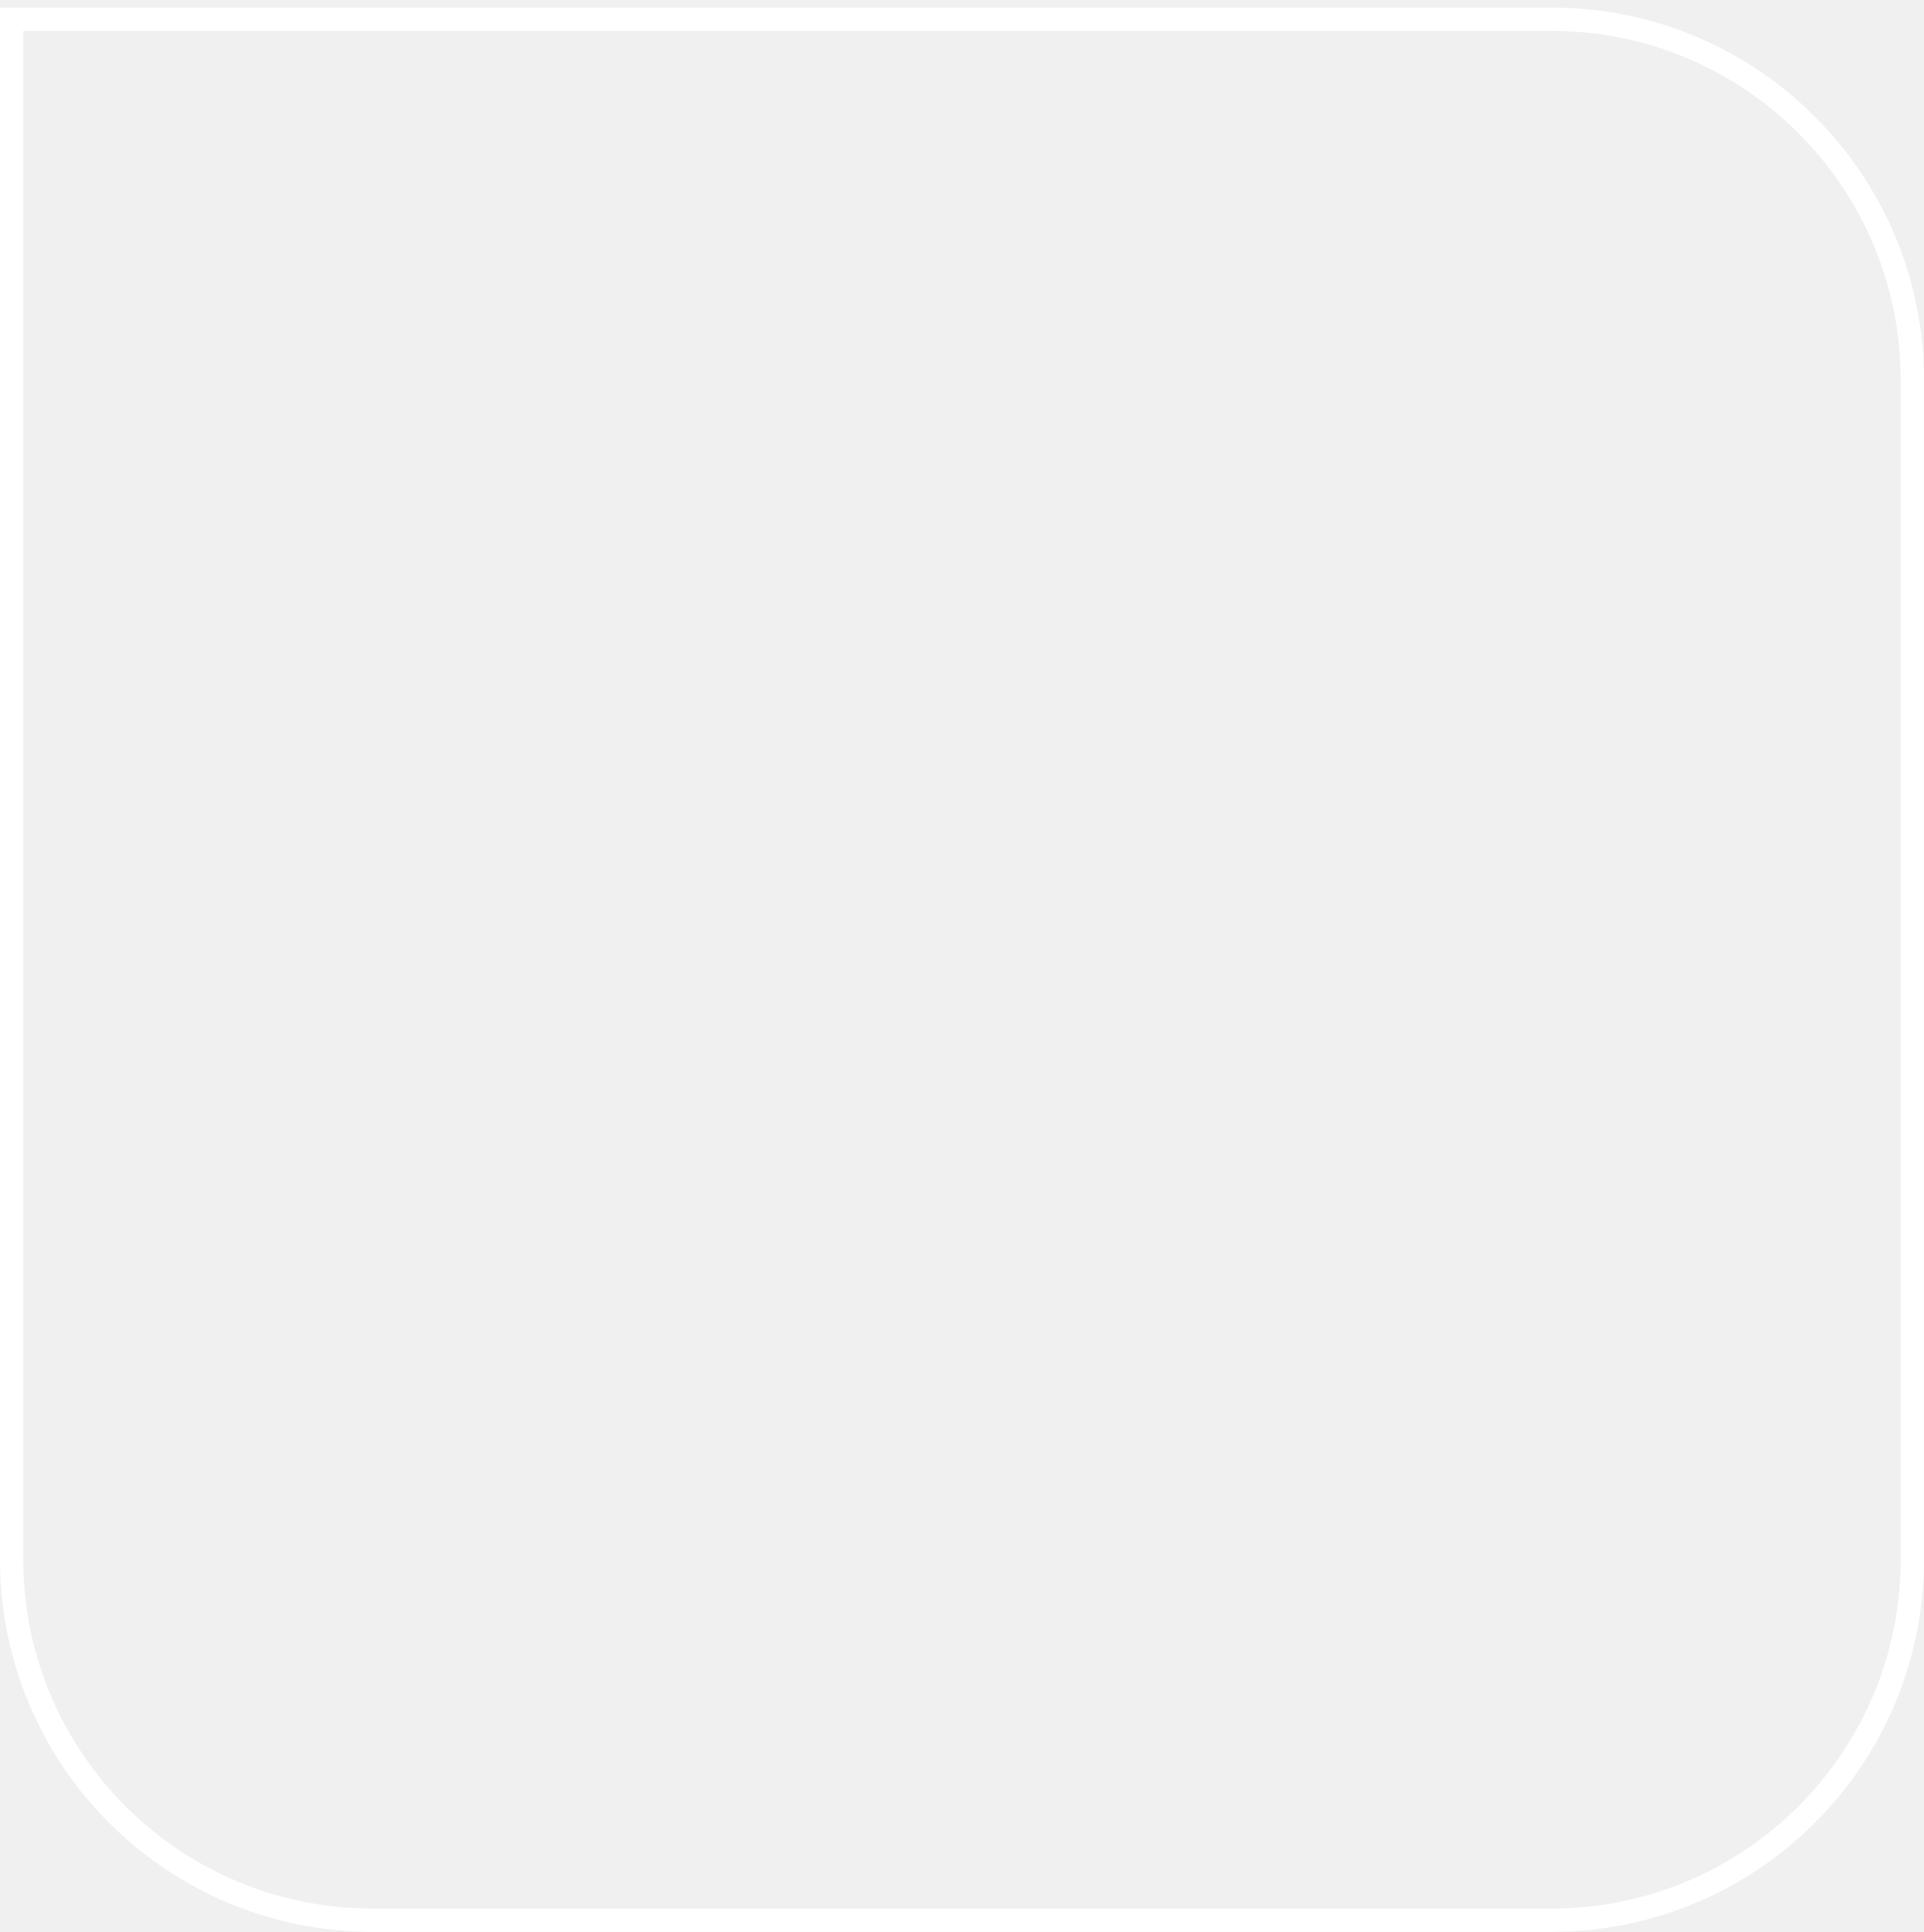
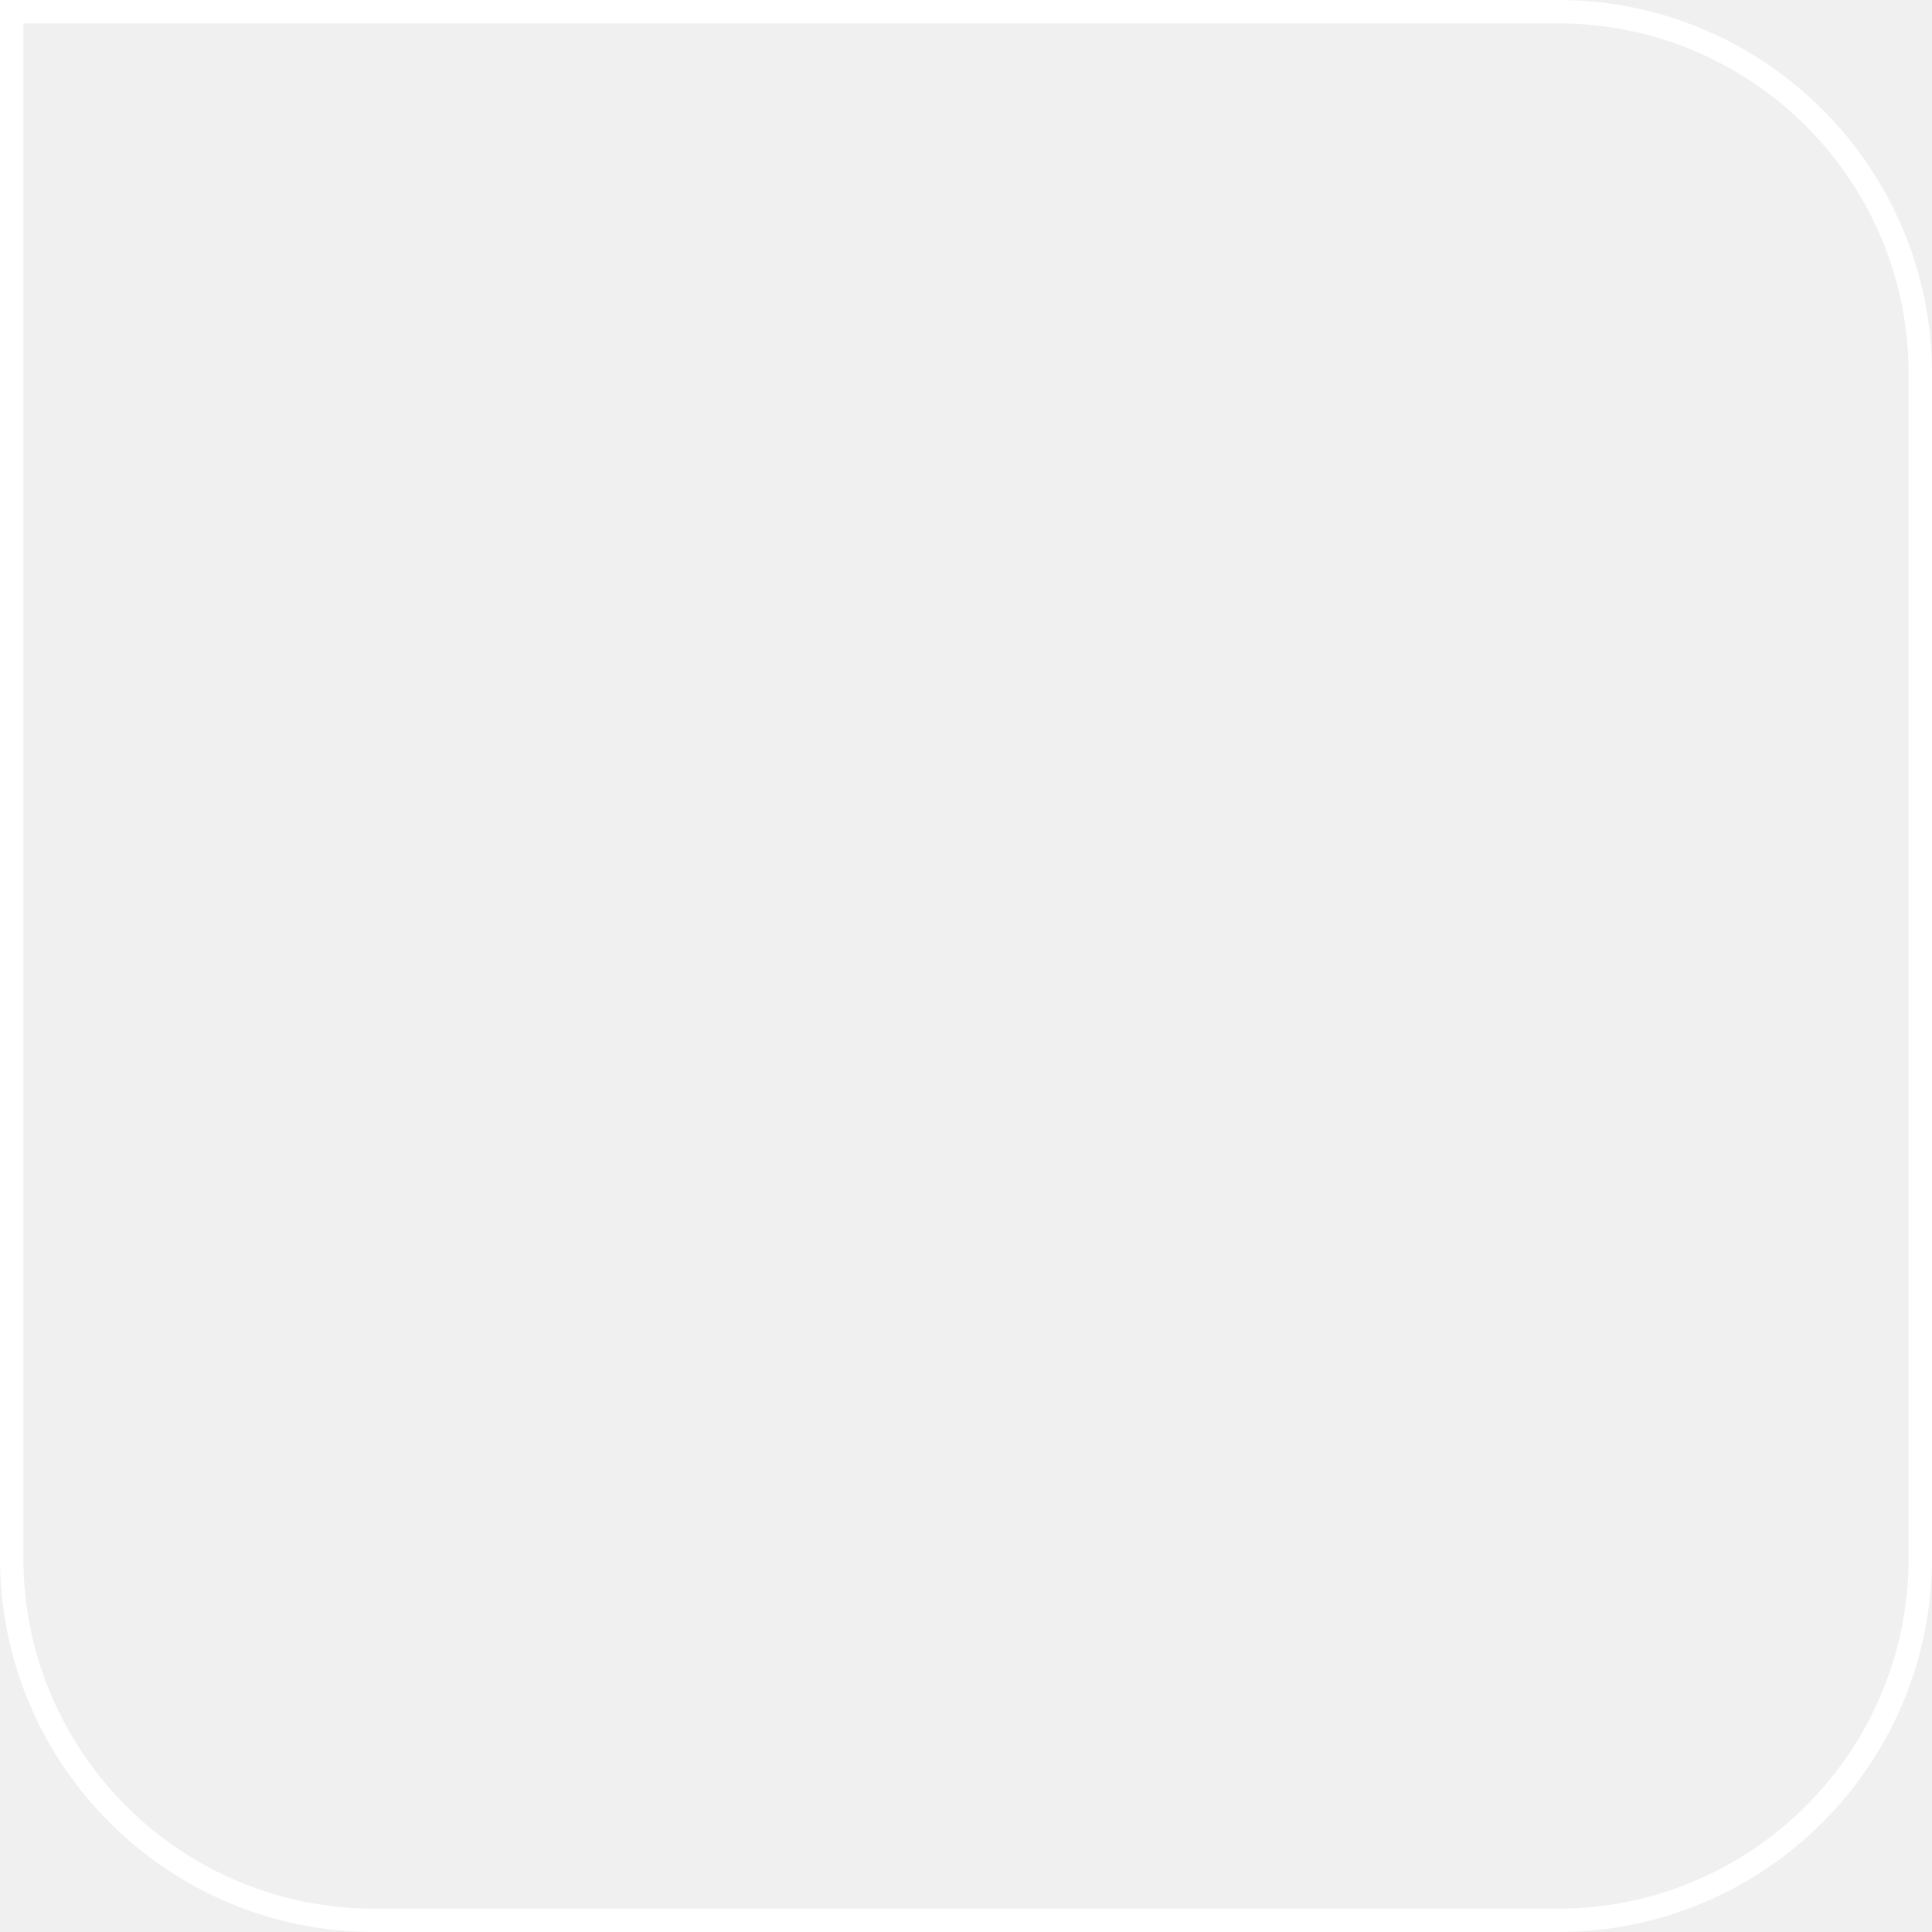
- <svg xmlns="http://www.w3.org/2000/svg" width="248" height="249" viewBox="0 0 248 249" fill="none">
-   <path d="M1.5 2.48H200C225.681 2.48 246.5 23.299 246.5 48.98V200.98C246.5 226.662 225.681 247.48 200 247.48H48C22.319 247.48 1.5 226.662 1.5 200.98V2.48Z" stroke="white" stroke-width="3" />
+ <svg xmlns="http://www.w3.org/2000/svg" width="248" height="248" viewBox="0 0 248 248" fill="none">
+   <path d="M1.5 1.5H200C225.681 1.5 246.5 22.319 246.5 48V200C246.5 225.681 225.681 246.5 200 246.5H48C22.319 246.5 1.5 225.681 1.5 200V1.5Z" stroke="white" stroke-width="3" />
</svg>
